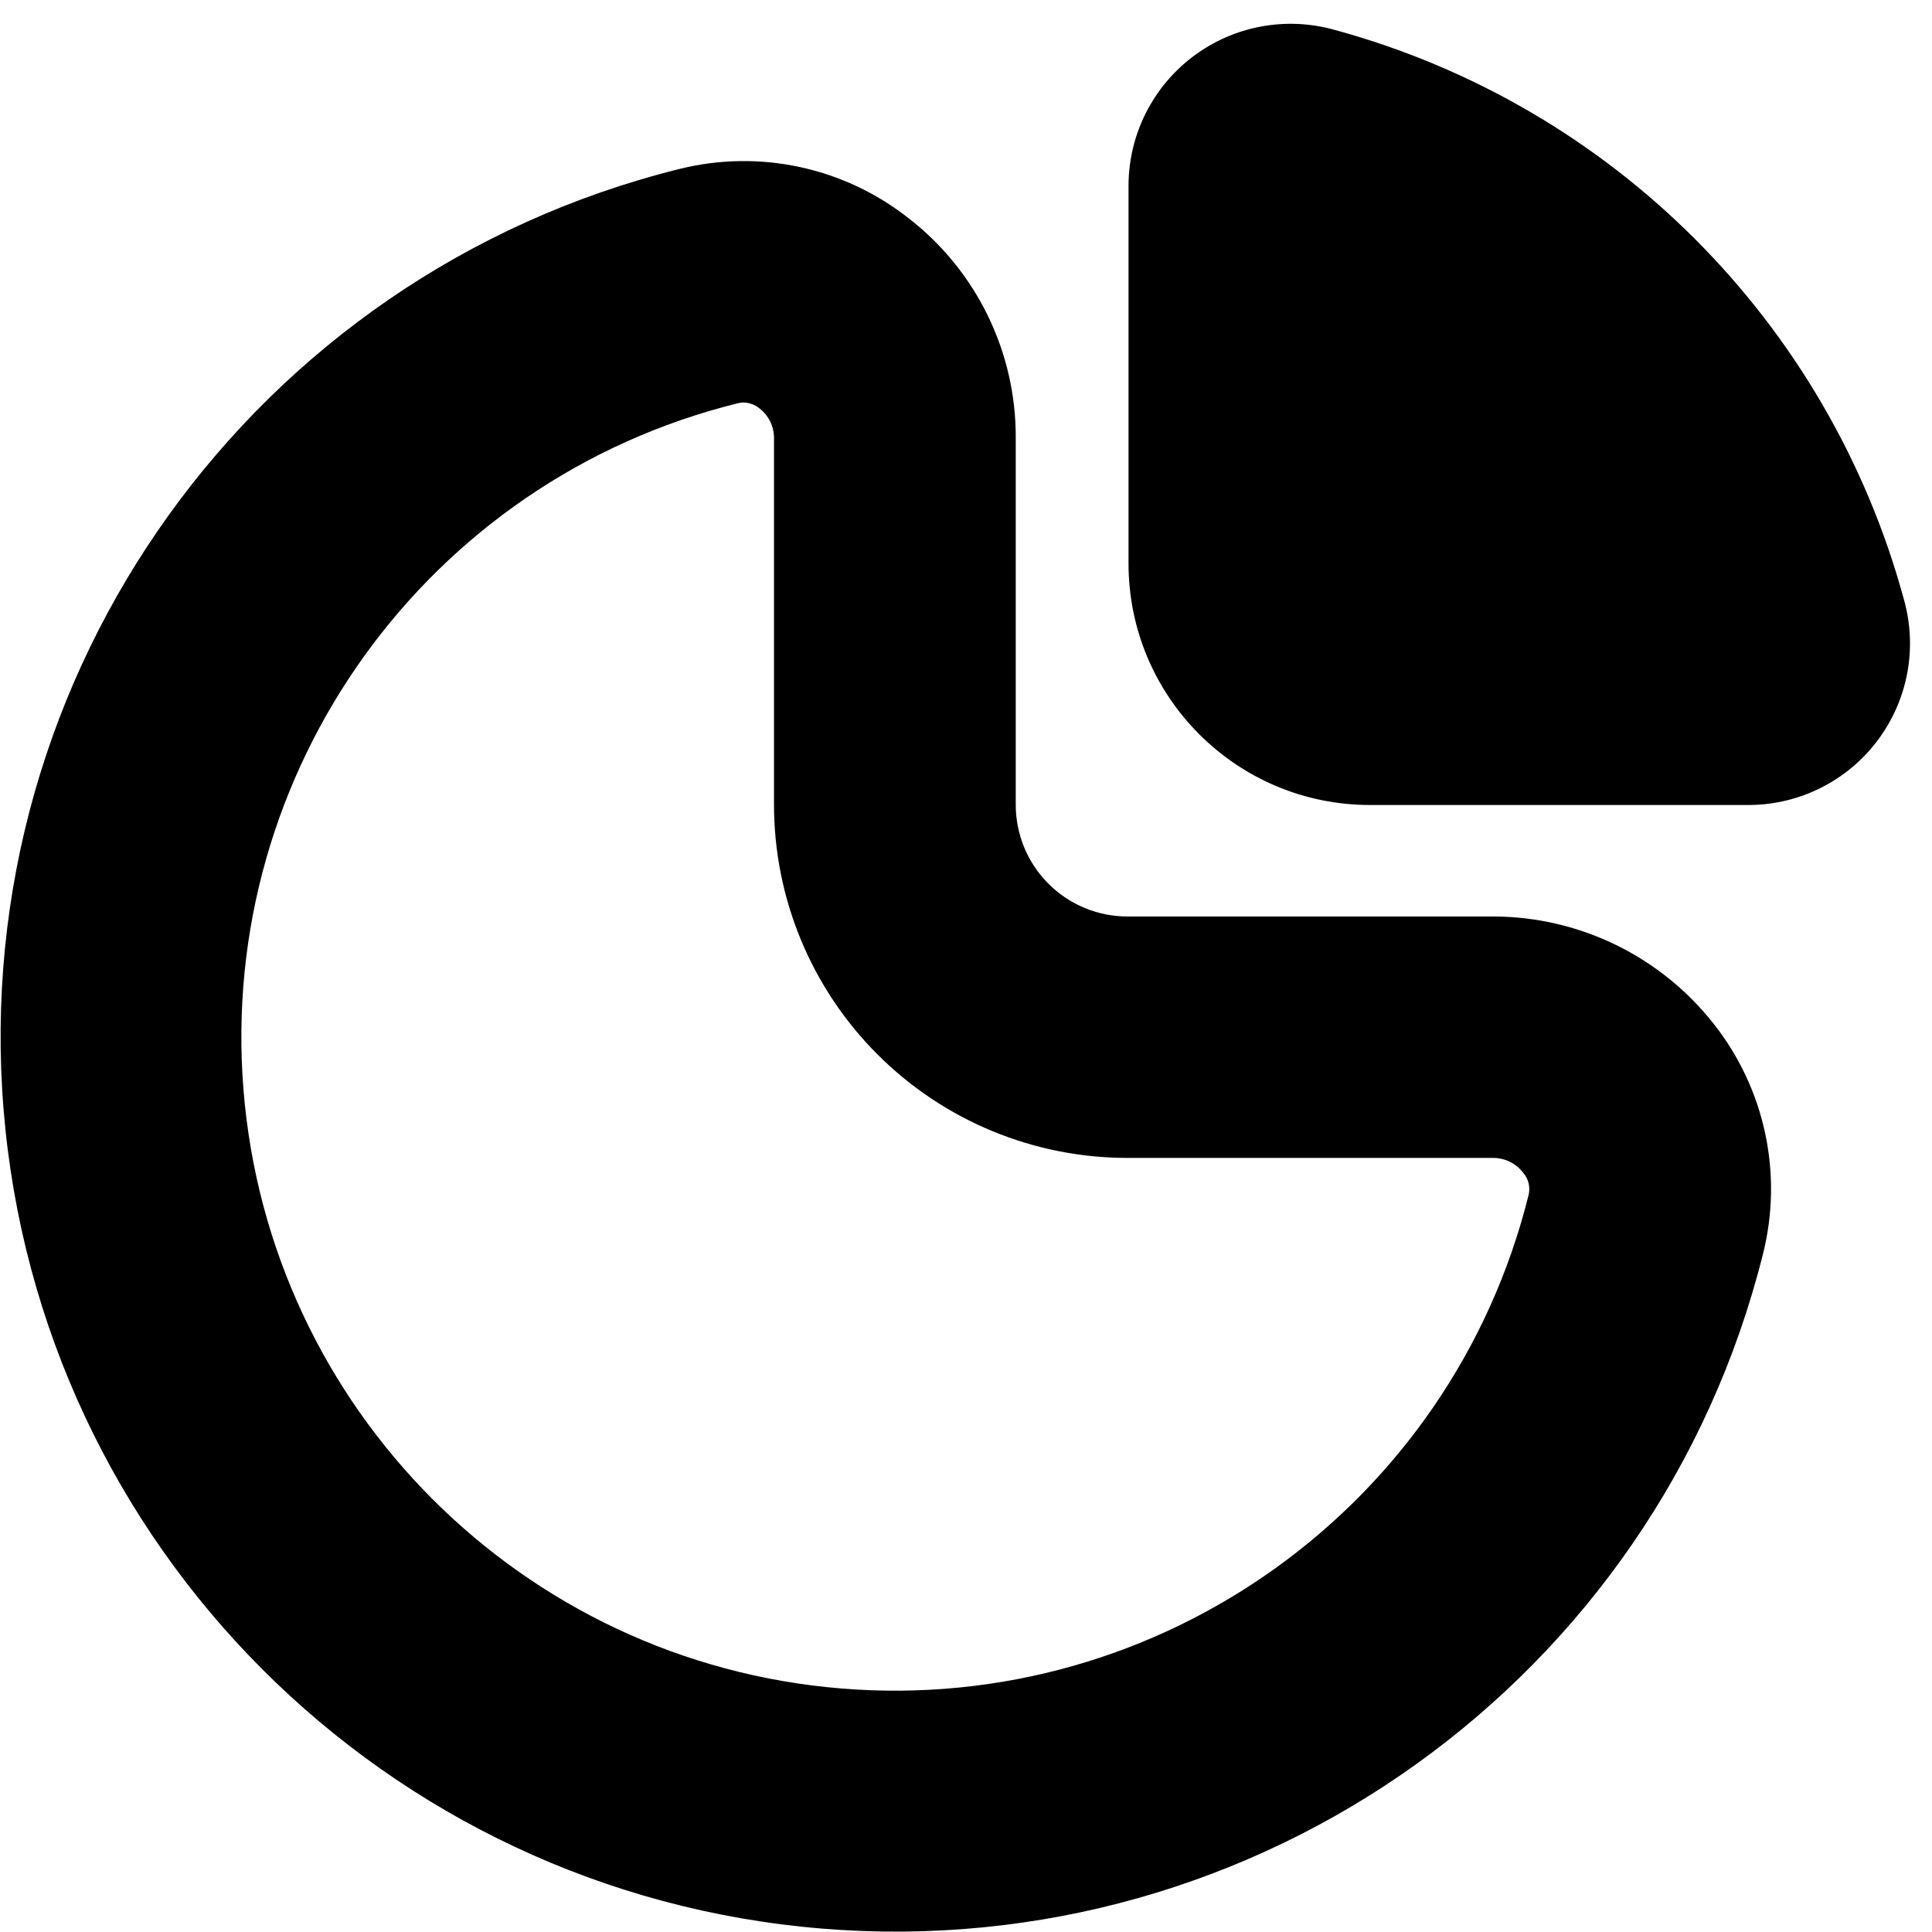
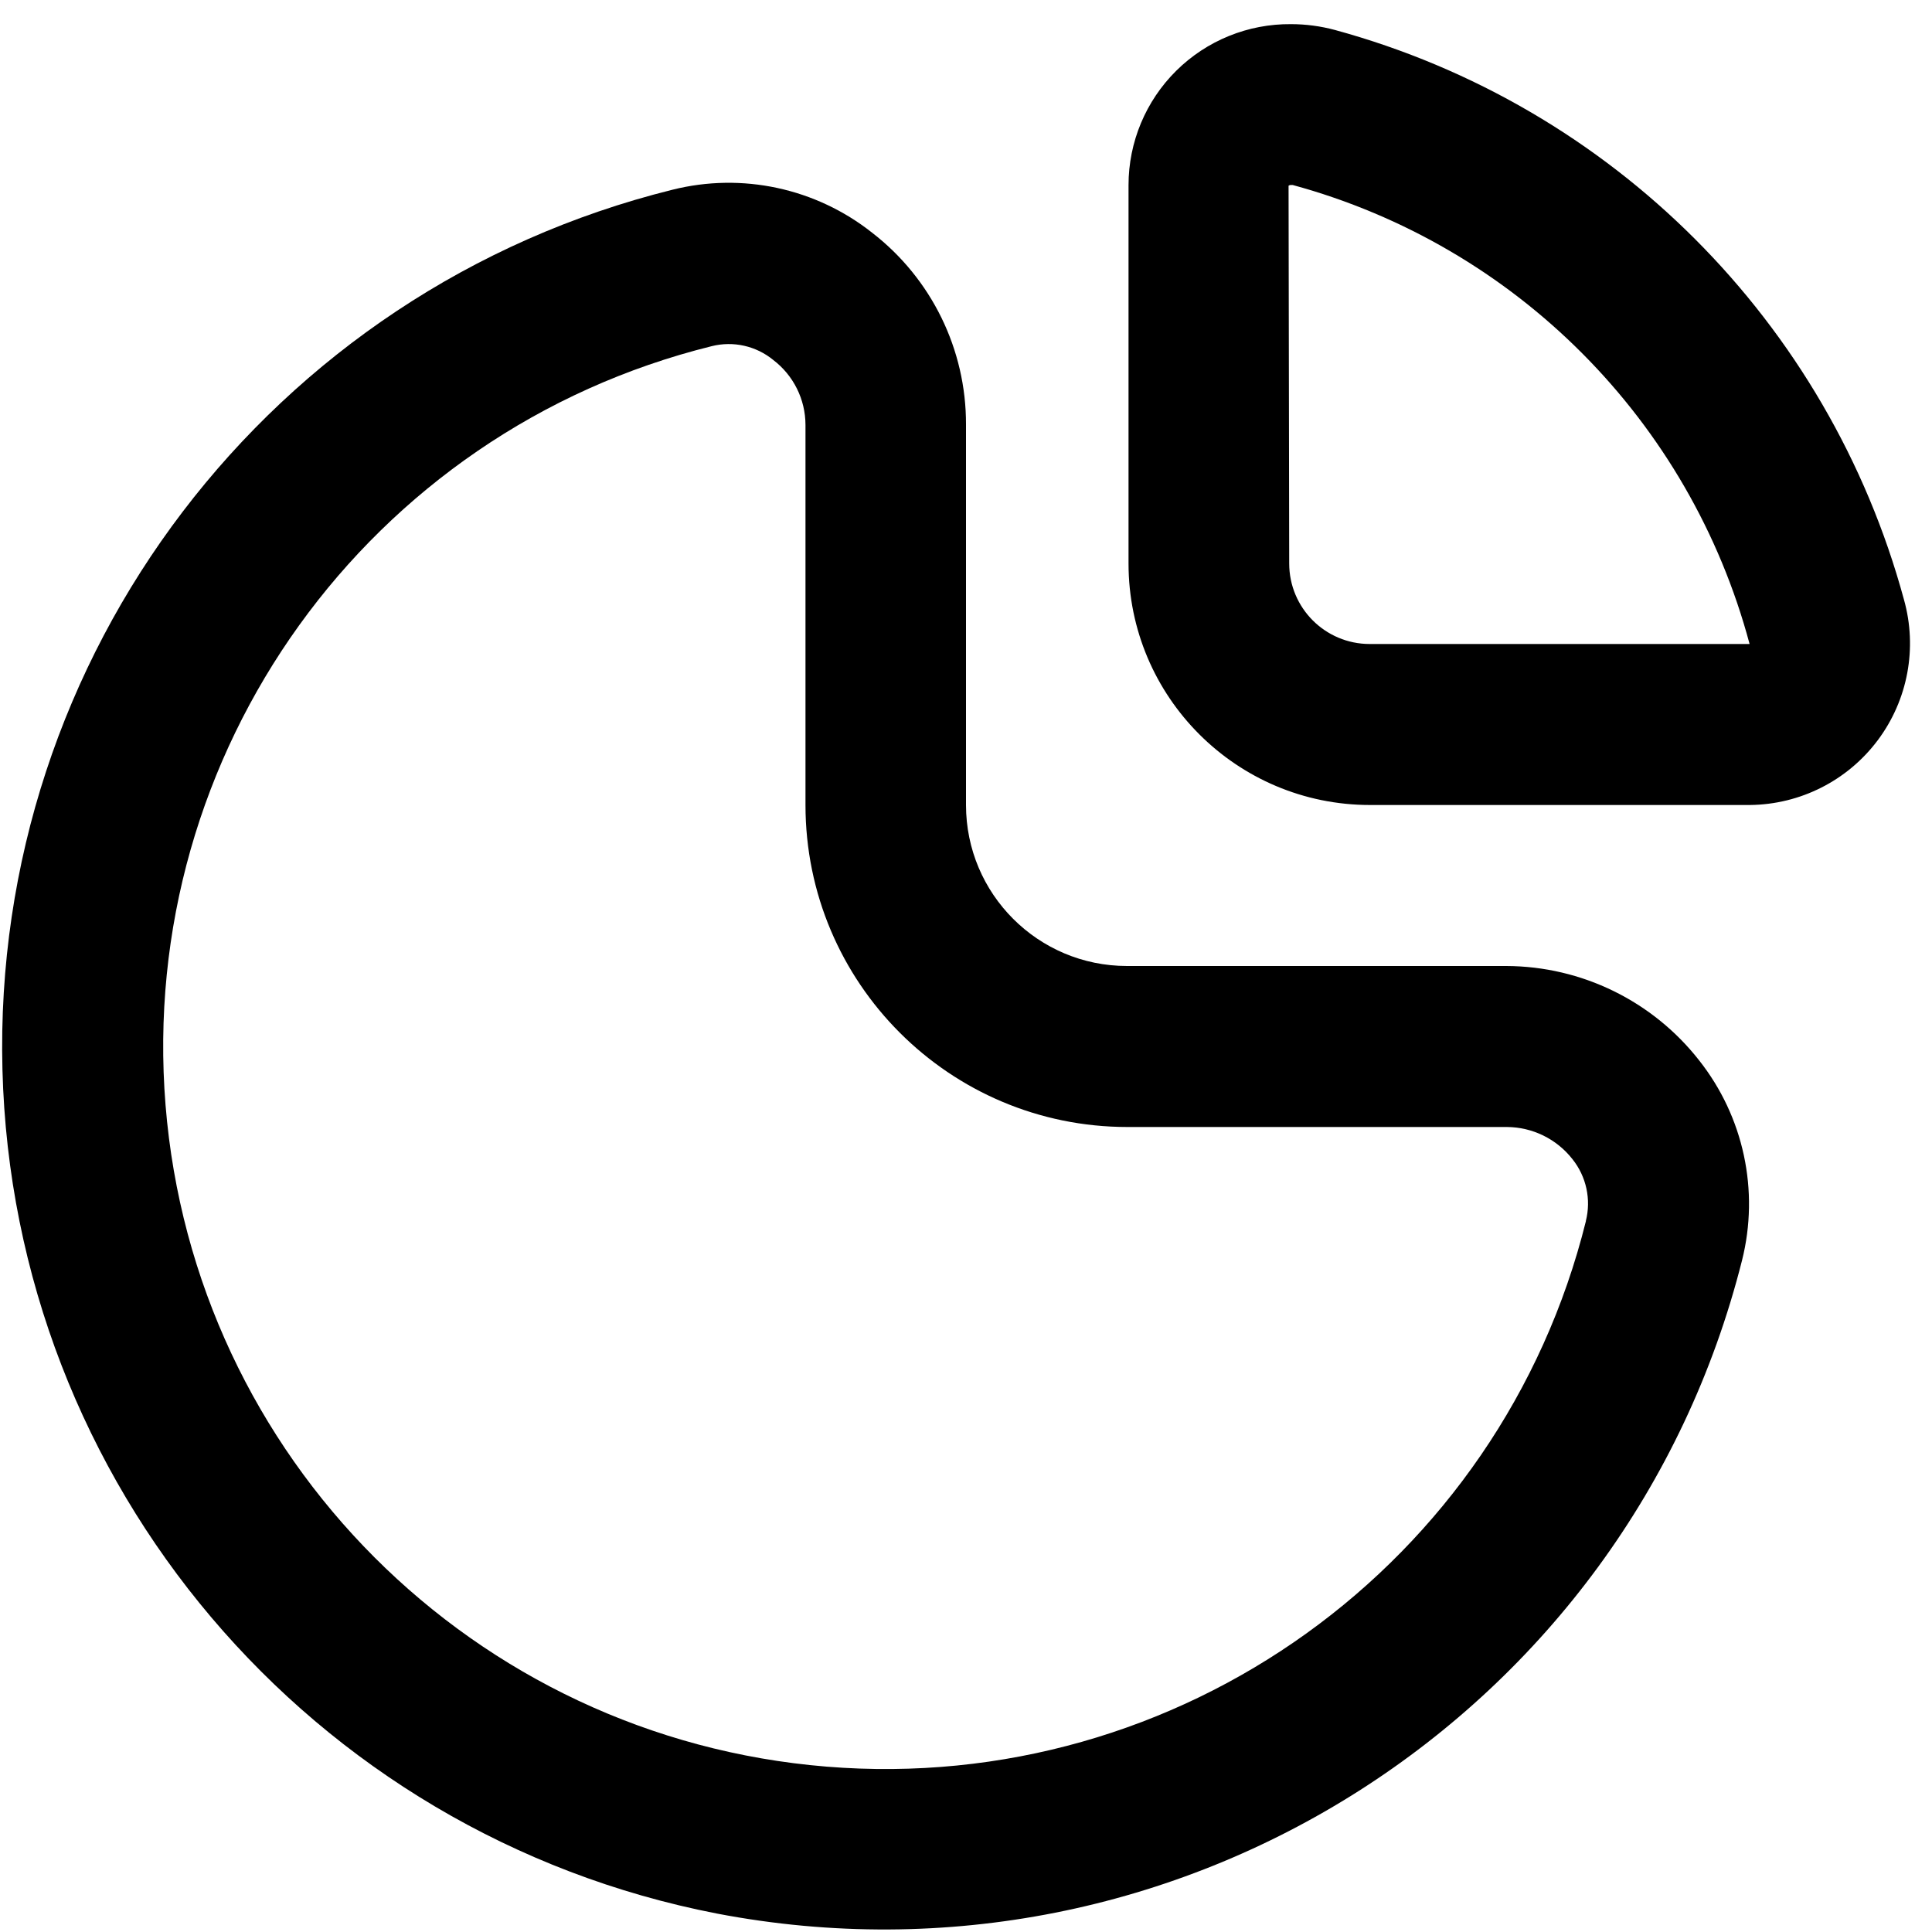
<svg xmlns="http://www.w3.org/2000/svg" id="Layer_1" data-name="Layer 1" viewBox="0 0 24 24" width="512" height="512">
-   <path d="M18.556,11.385H14.011a1.388,1.388,0,0,1-1.393-1.389V5.433a3.432,3.432,0,0,0-1.331-2.722A3.307,3.307,0,0,0,8.436,2.1,11.112,11.112,0,1,0,21.9,15.579a3.309,3.309,0,0,0-.61-2.858A3.49,3.49,0,0,0,18.556,11.385Zm.433,3.459A8.115,8.115,0,1,1,9.167,5.009.3.3,0,0,1,9.239,5a.331.331,0,0,1,.2.077.461.461,0,0,1,.176.356V9.994a4.389,4.389,0,0,0,4.393,4.39h4.545a.467.467,0,0,1,.365.18A.311.311,0,0,1,18.989,14.844Z" />
-   <path d="M23.651,7.446A10.073,10.073,0,0,0,16.582.372,2.014,2.014,0,0,0,14.019,2.3V7a3,3,0,0,0,3,3h4.719A2.008,2.008,0,0,0,23.651,7.446Z" />
+   <path d="M18.713,12H14a2,2,0,0,1-2-2V5.274a3,3,0,0,0-1.166-2.383,2.871,2.871,0,0,0-2.481-.534,10.969,10.969,0,0,0,.553,21.414A11,11,0,0,0,21.64,15.657a2.876,2.876,0,0,0-.533-2.485A3.055,3.055,0,0,0,18.713,12Zm.988,3.168A8.969,8.969,0,1,1,8.842,4.3a.871.871,0,0,1,.764.172,1.016,1.016,0,0,1,.4.806V10a4,4,0,0,0,4,4h4.712a1.041,1.041,0,0,1,.816.4A.884.884,0,0,1,19.7,15.168Z" />
+   <path d="M23.651,7.446A10.073,10.073,0,0,0,16.582.372,2.1,2.1,0,0,0,16.038.3a2,2,0,0,0-2.019,2V7a3,3,0,0,0,3,3h4.719A2.008,2.008,0,0,0,23.651,7.446ZM21.153,8H17.015a1,1,0,0,1-1-1l-.008-4.693a.048.048,0,0,1,.025-.009l.026,0A8.072,8.072,0,0,1,21.734,8Z" />
</svg>
